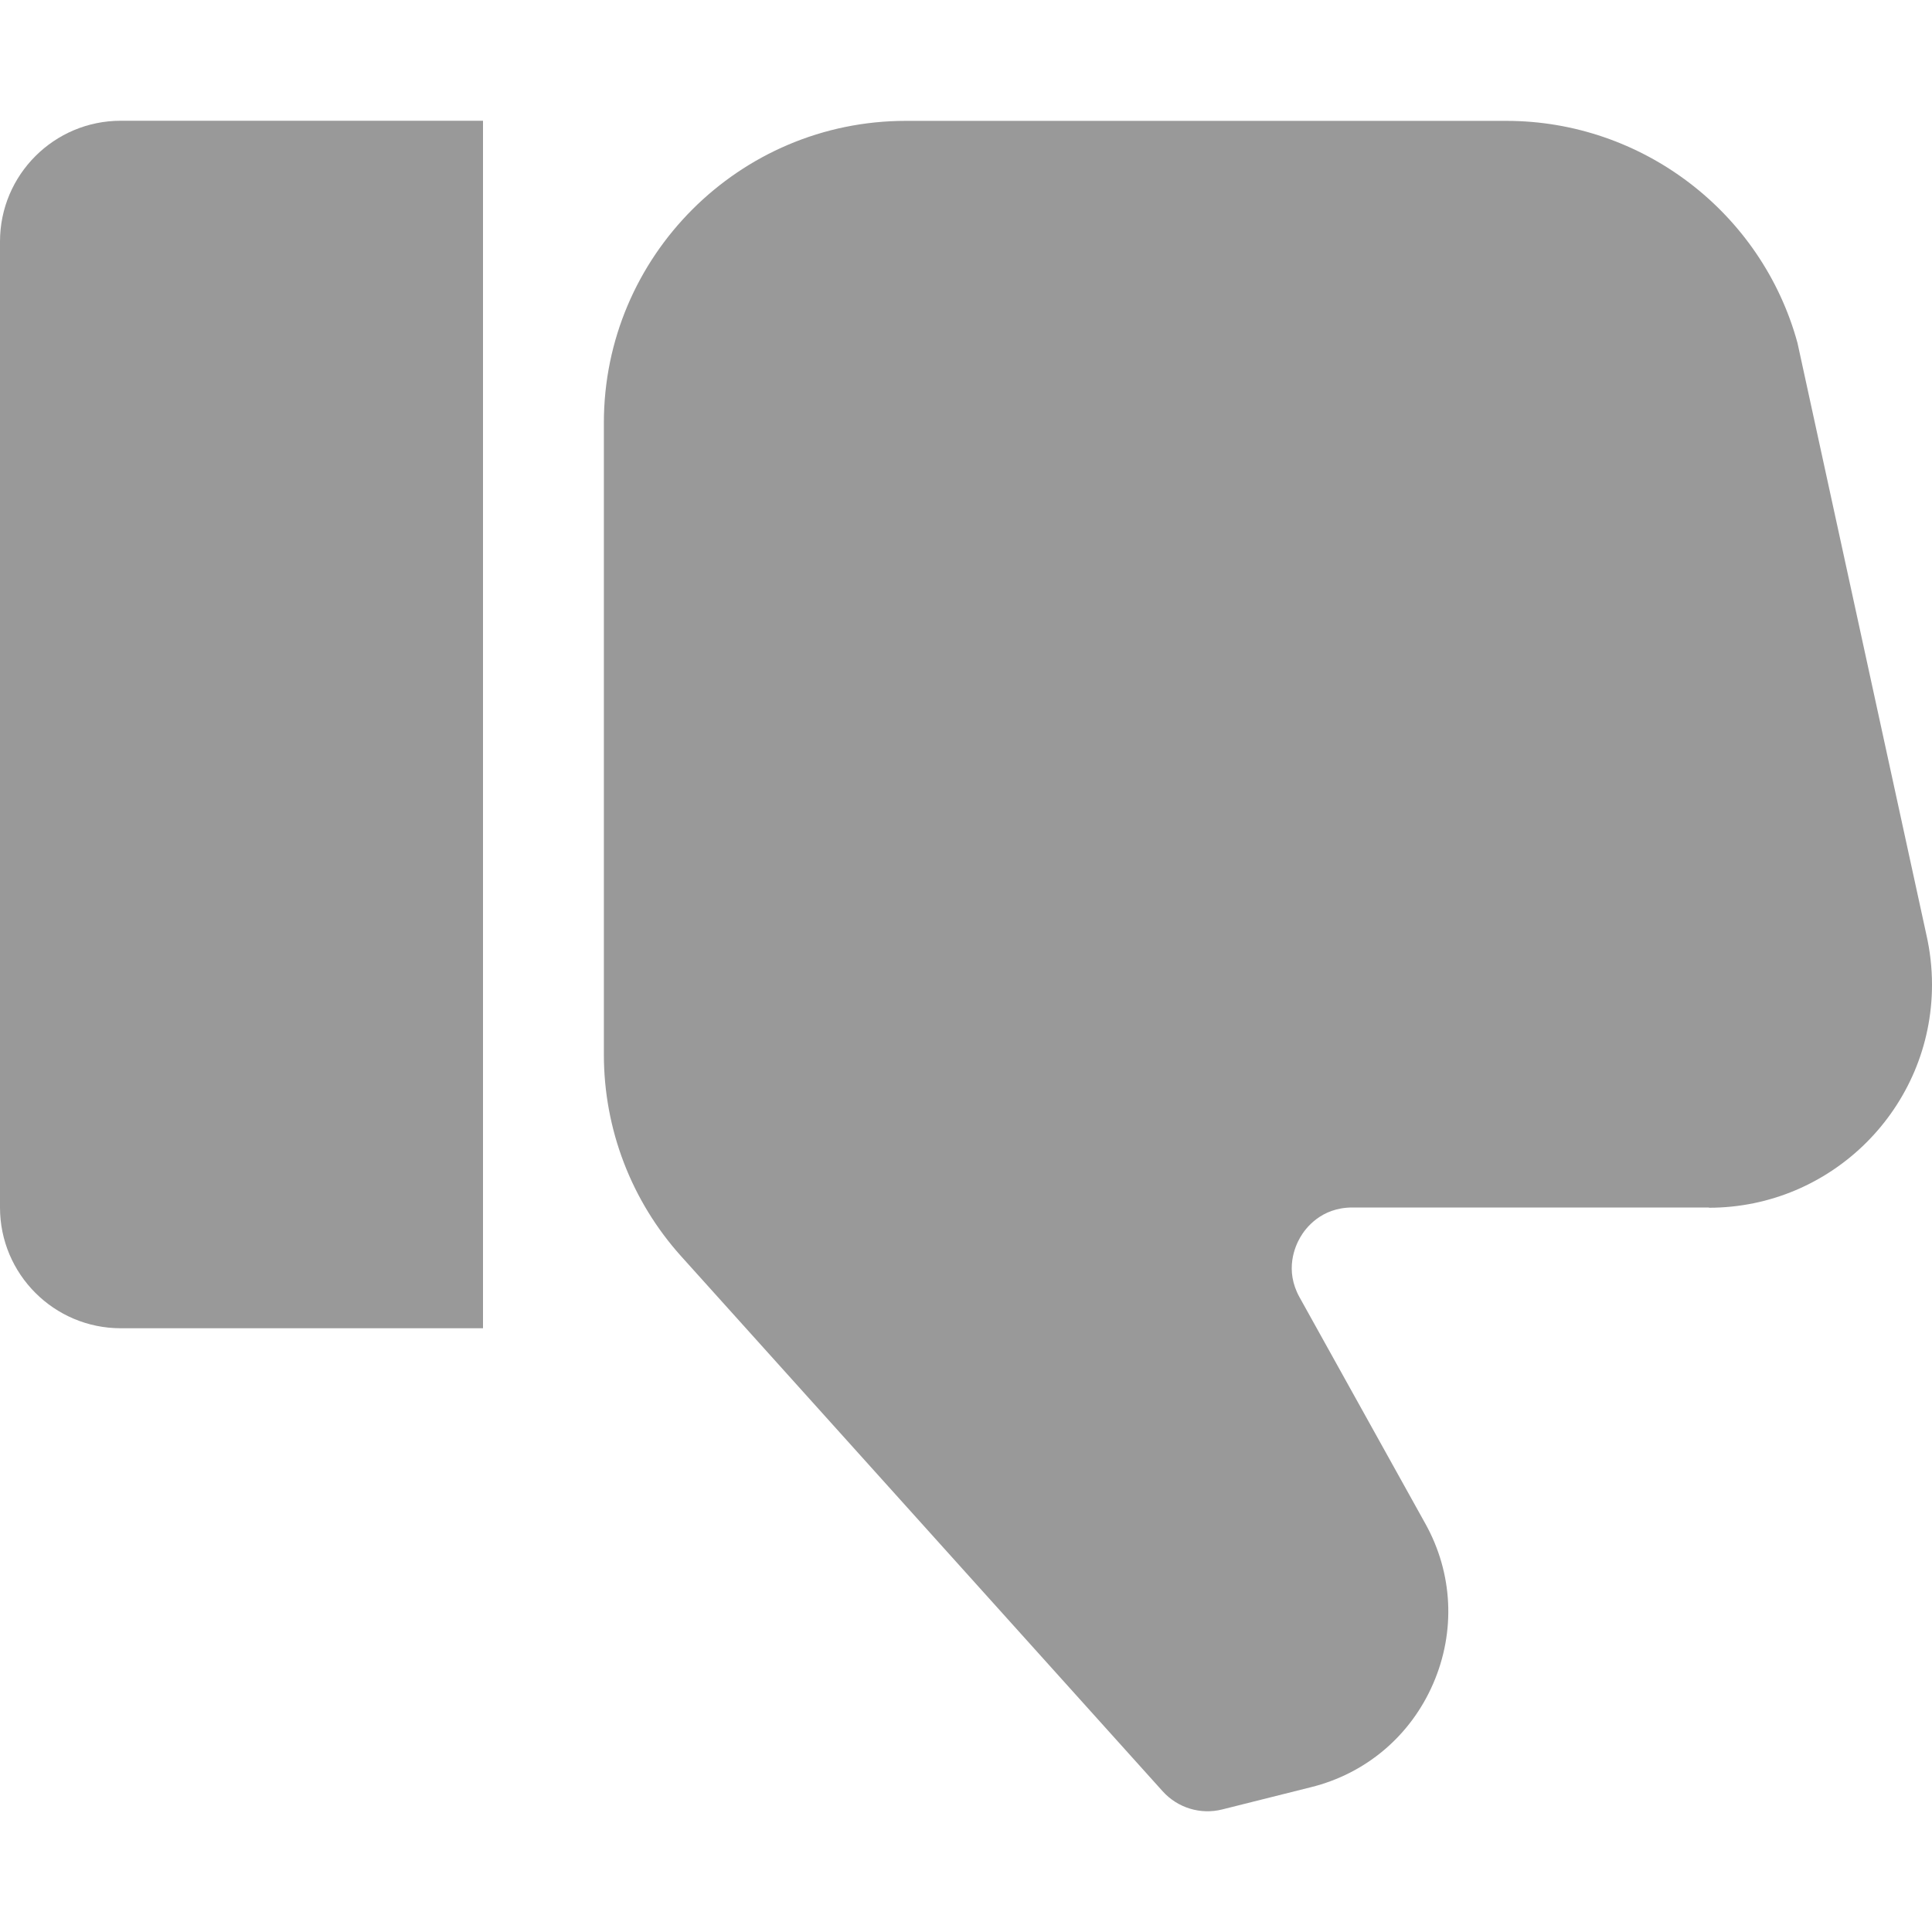
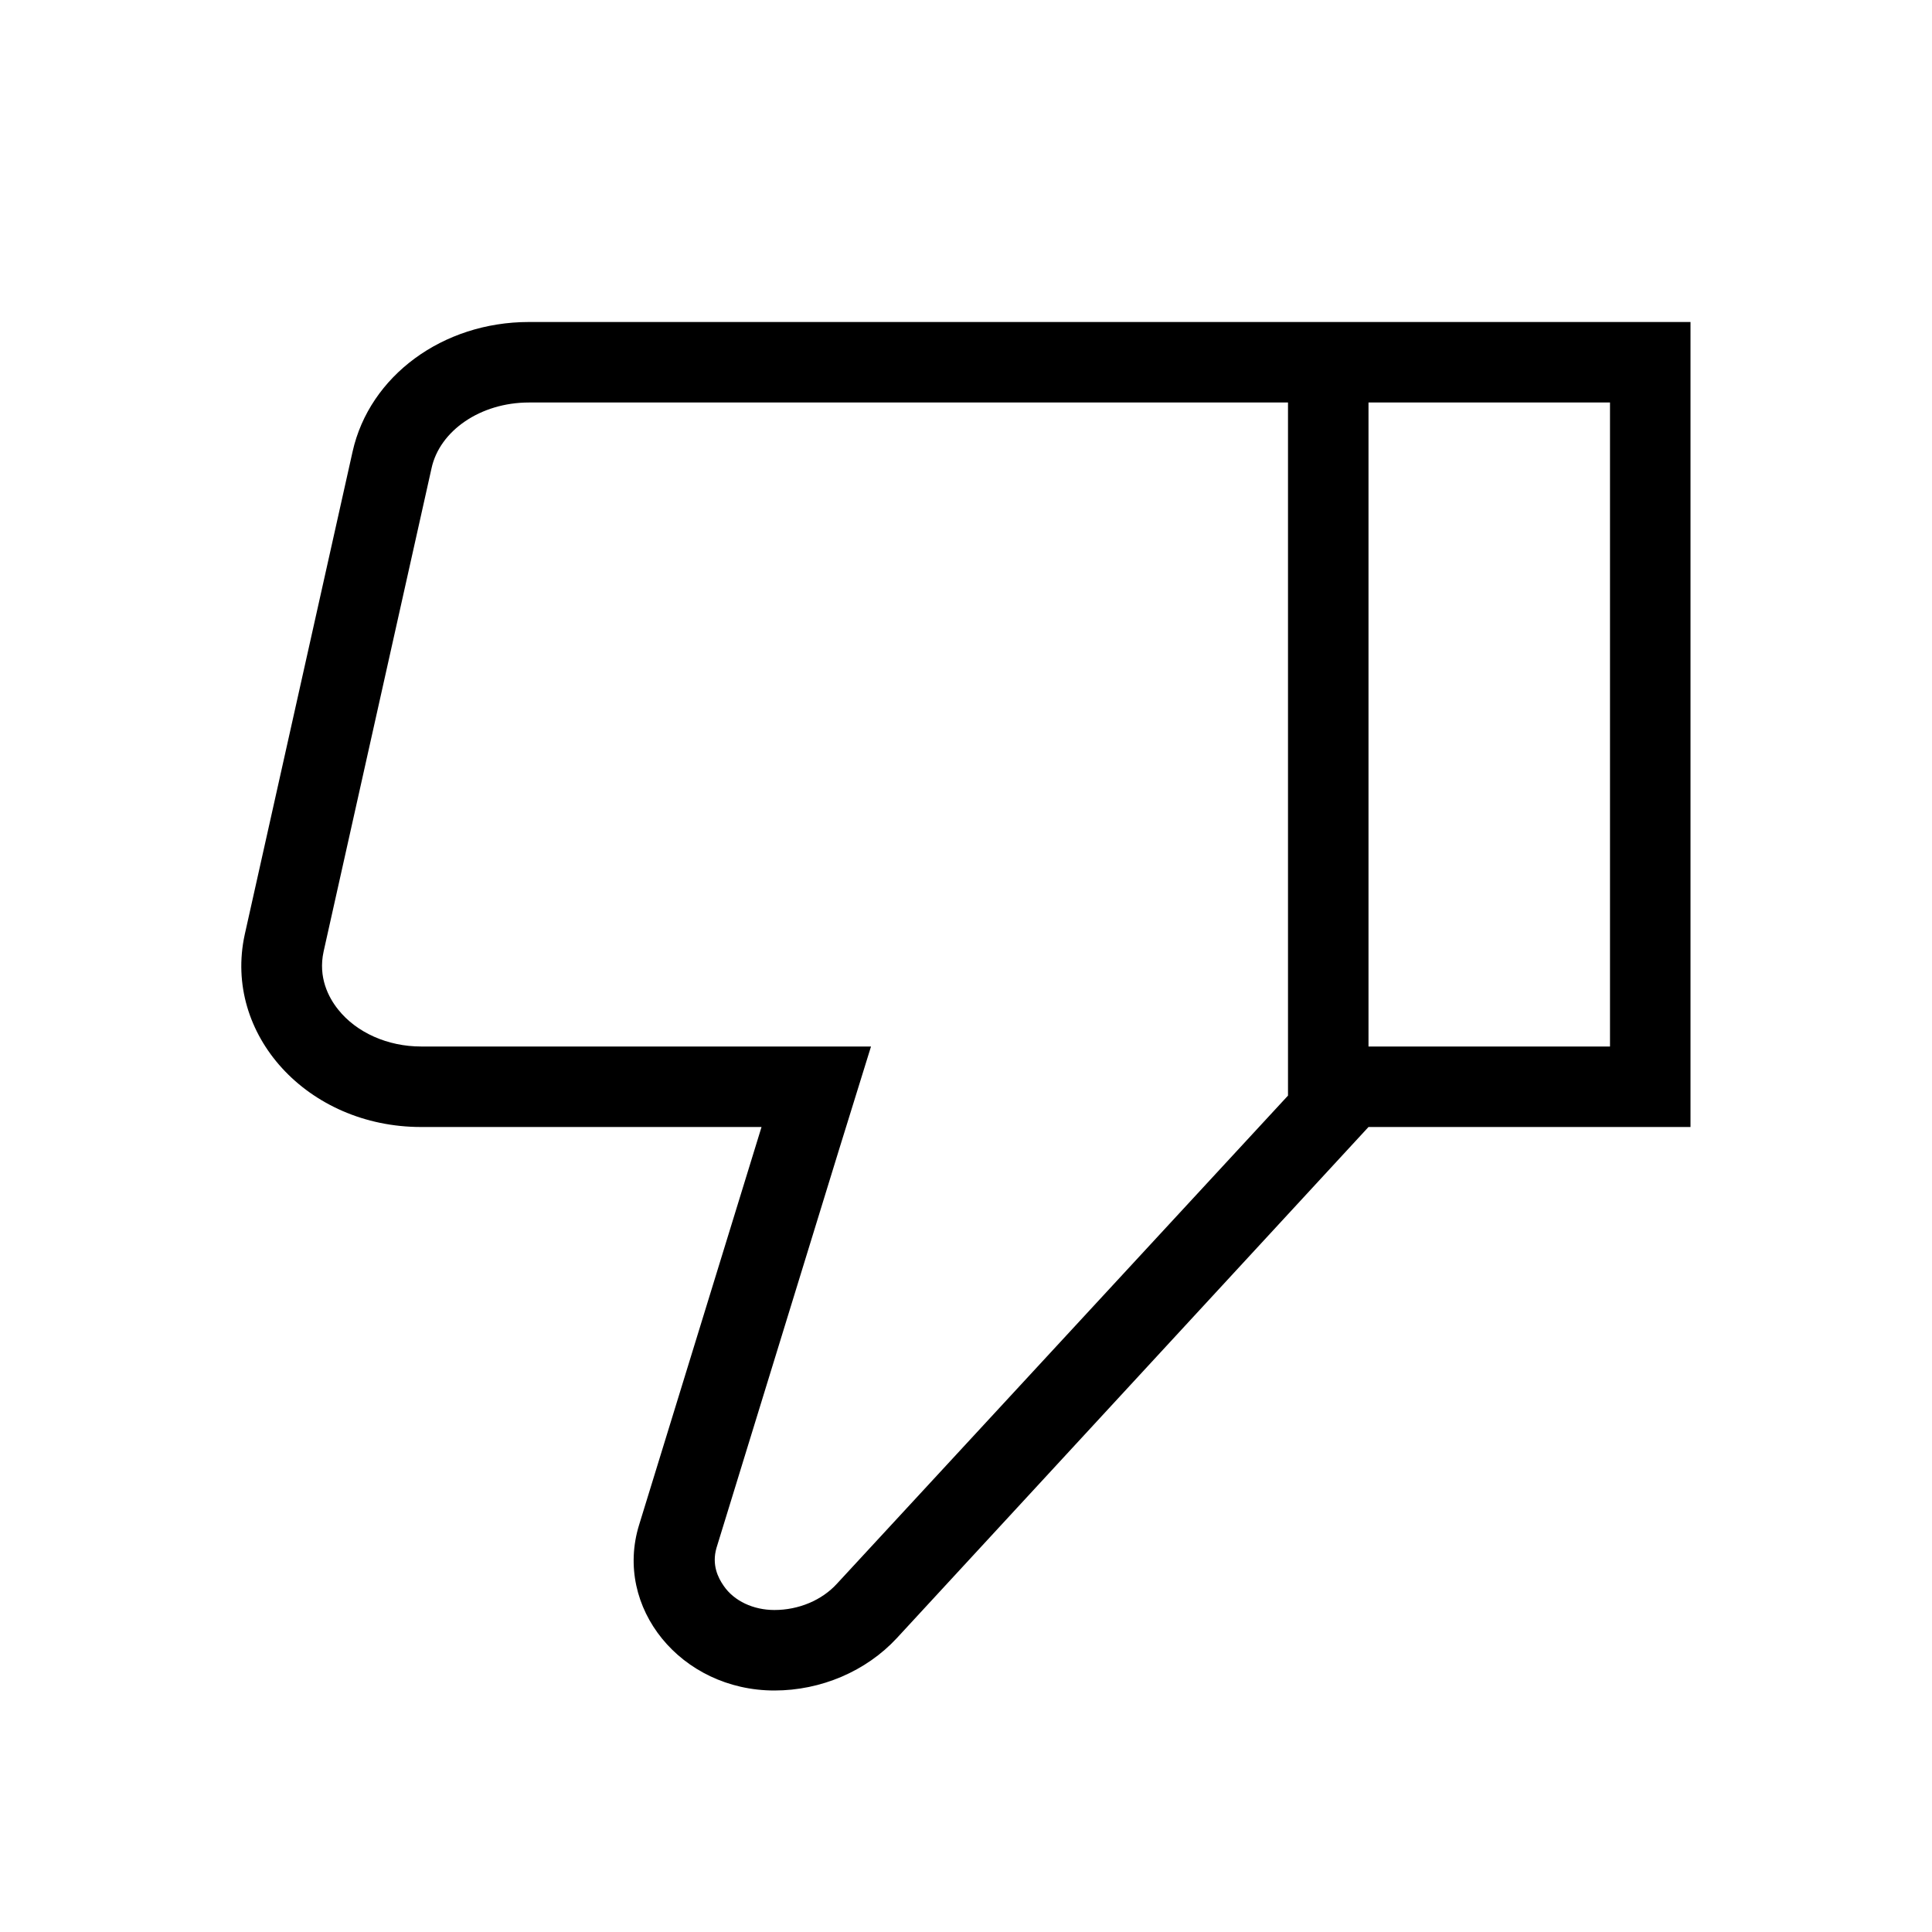
- <svg xmlns="http://www.w3.org/2000/svg" height="512" viewBox="0 0 16 16" width="512" style="fill:#999">
-   <path d="m0 9v-8c0-.552.448-1 1-1h3v10h-3c-.552-0-1-.448-1-1z" transform="translate(0 1)" />
-   <path d="m9.153 9h-2.954c-.258 0-.388.172-.431.247-.043.074-.131.271-.006.496l1.042 1.875c.229.411.252.894.065 1.325-.187.432-.556.745-1.013.858l-.734.184c-.179.045-.368-.012-.493-.15l-3.987-4.43c-.414-.46-.641-1.054-.641-1.672v-5.232c0-1.378 1.122-2.5 2.5-2.5l4.974 0c1.123 0 2.115.756 2.411 1.839l1.067 4.899c.031.136.047.276.047.416 0 1.018-.829 1.847-1.847 1.847z" transform="translate(5 1)" />
+ <svg xmlns="http://www.w3.org/2000/svg" height="24" viewBox="0 0 24 24" width="24">
+   <path d="M17,4h-1H6.57C5.5,4,4.59,4.67,4.38,5.61l-1.34,6C2.77,12.85,3.82,14,5.23,14h4.23l-1.52,4.94C7.62,19.97,8.46,21,9.62,21 c0.58,0,1.14-0.24,1.52-0.65L17,14h4V4H17z M10.4,19.67C10.21,19.88,9.92,20,9.62,20c-0.26,0-0.5-0.11-0.63-0.3 c-0.07-0.1-0.15-0.26-0.09-0.47l1.52-4.94l0.4-1.29H9.46H5.23c-0.41,0-0.8-0.17-1.03-0.46c-0.12-0.15-0.25-0.4-0.18-0.72l1.34-6 C5.46,5.35,5.97,5,6.57,5H16v8.61L10.4,19.67z M20,13h-3V5h3V13z" />
</svg>
